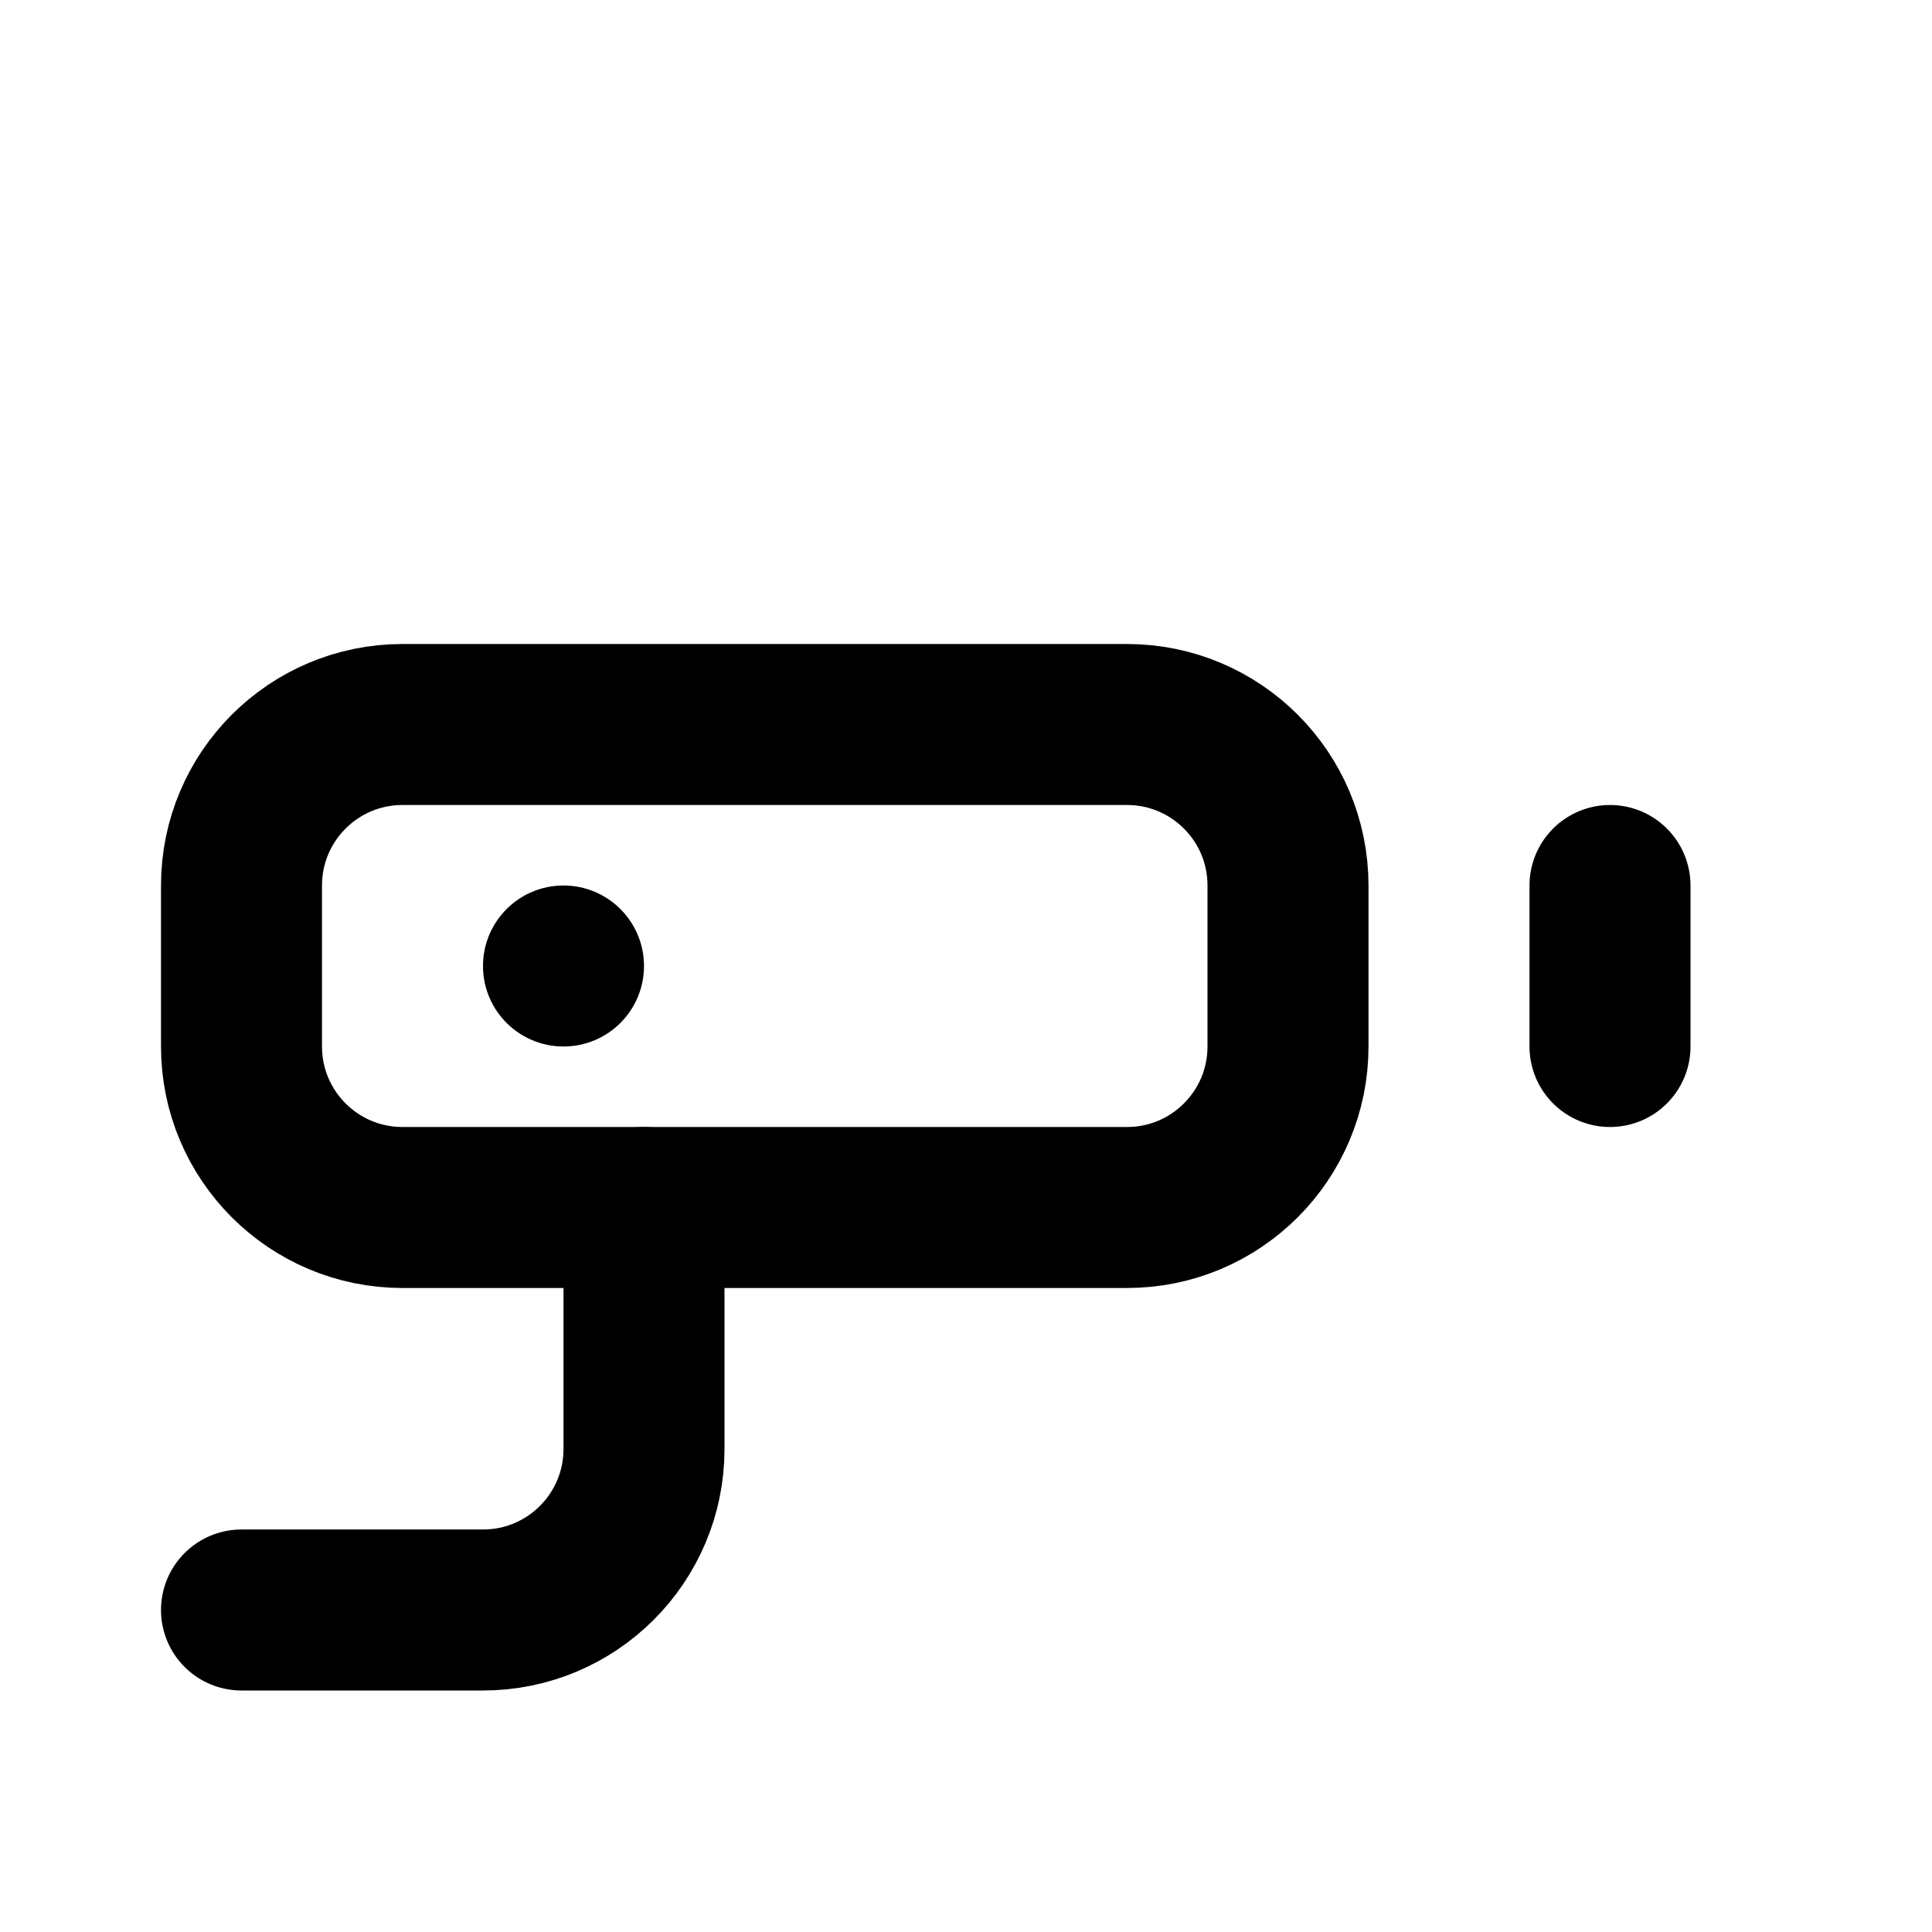
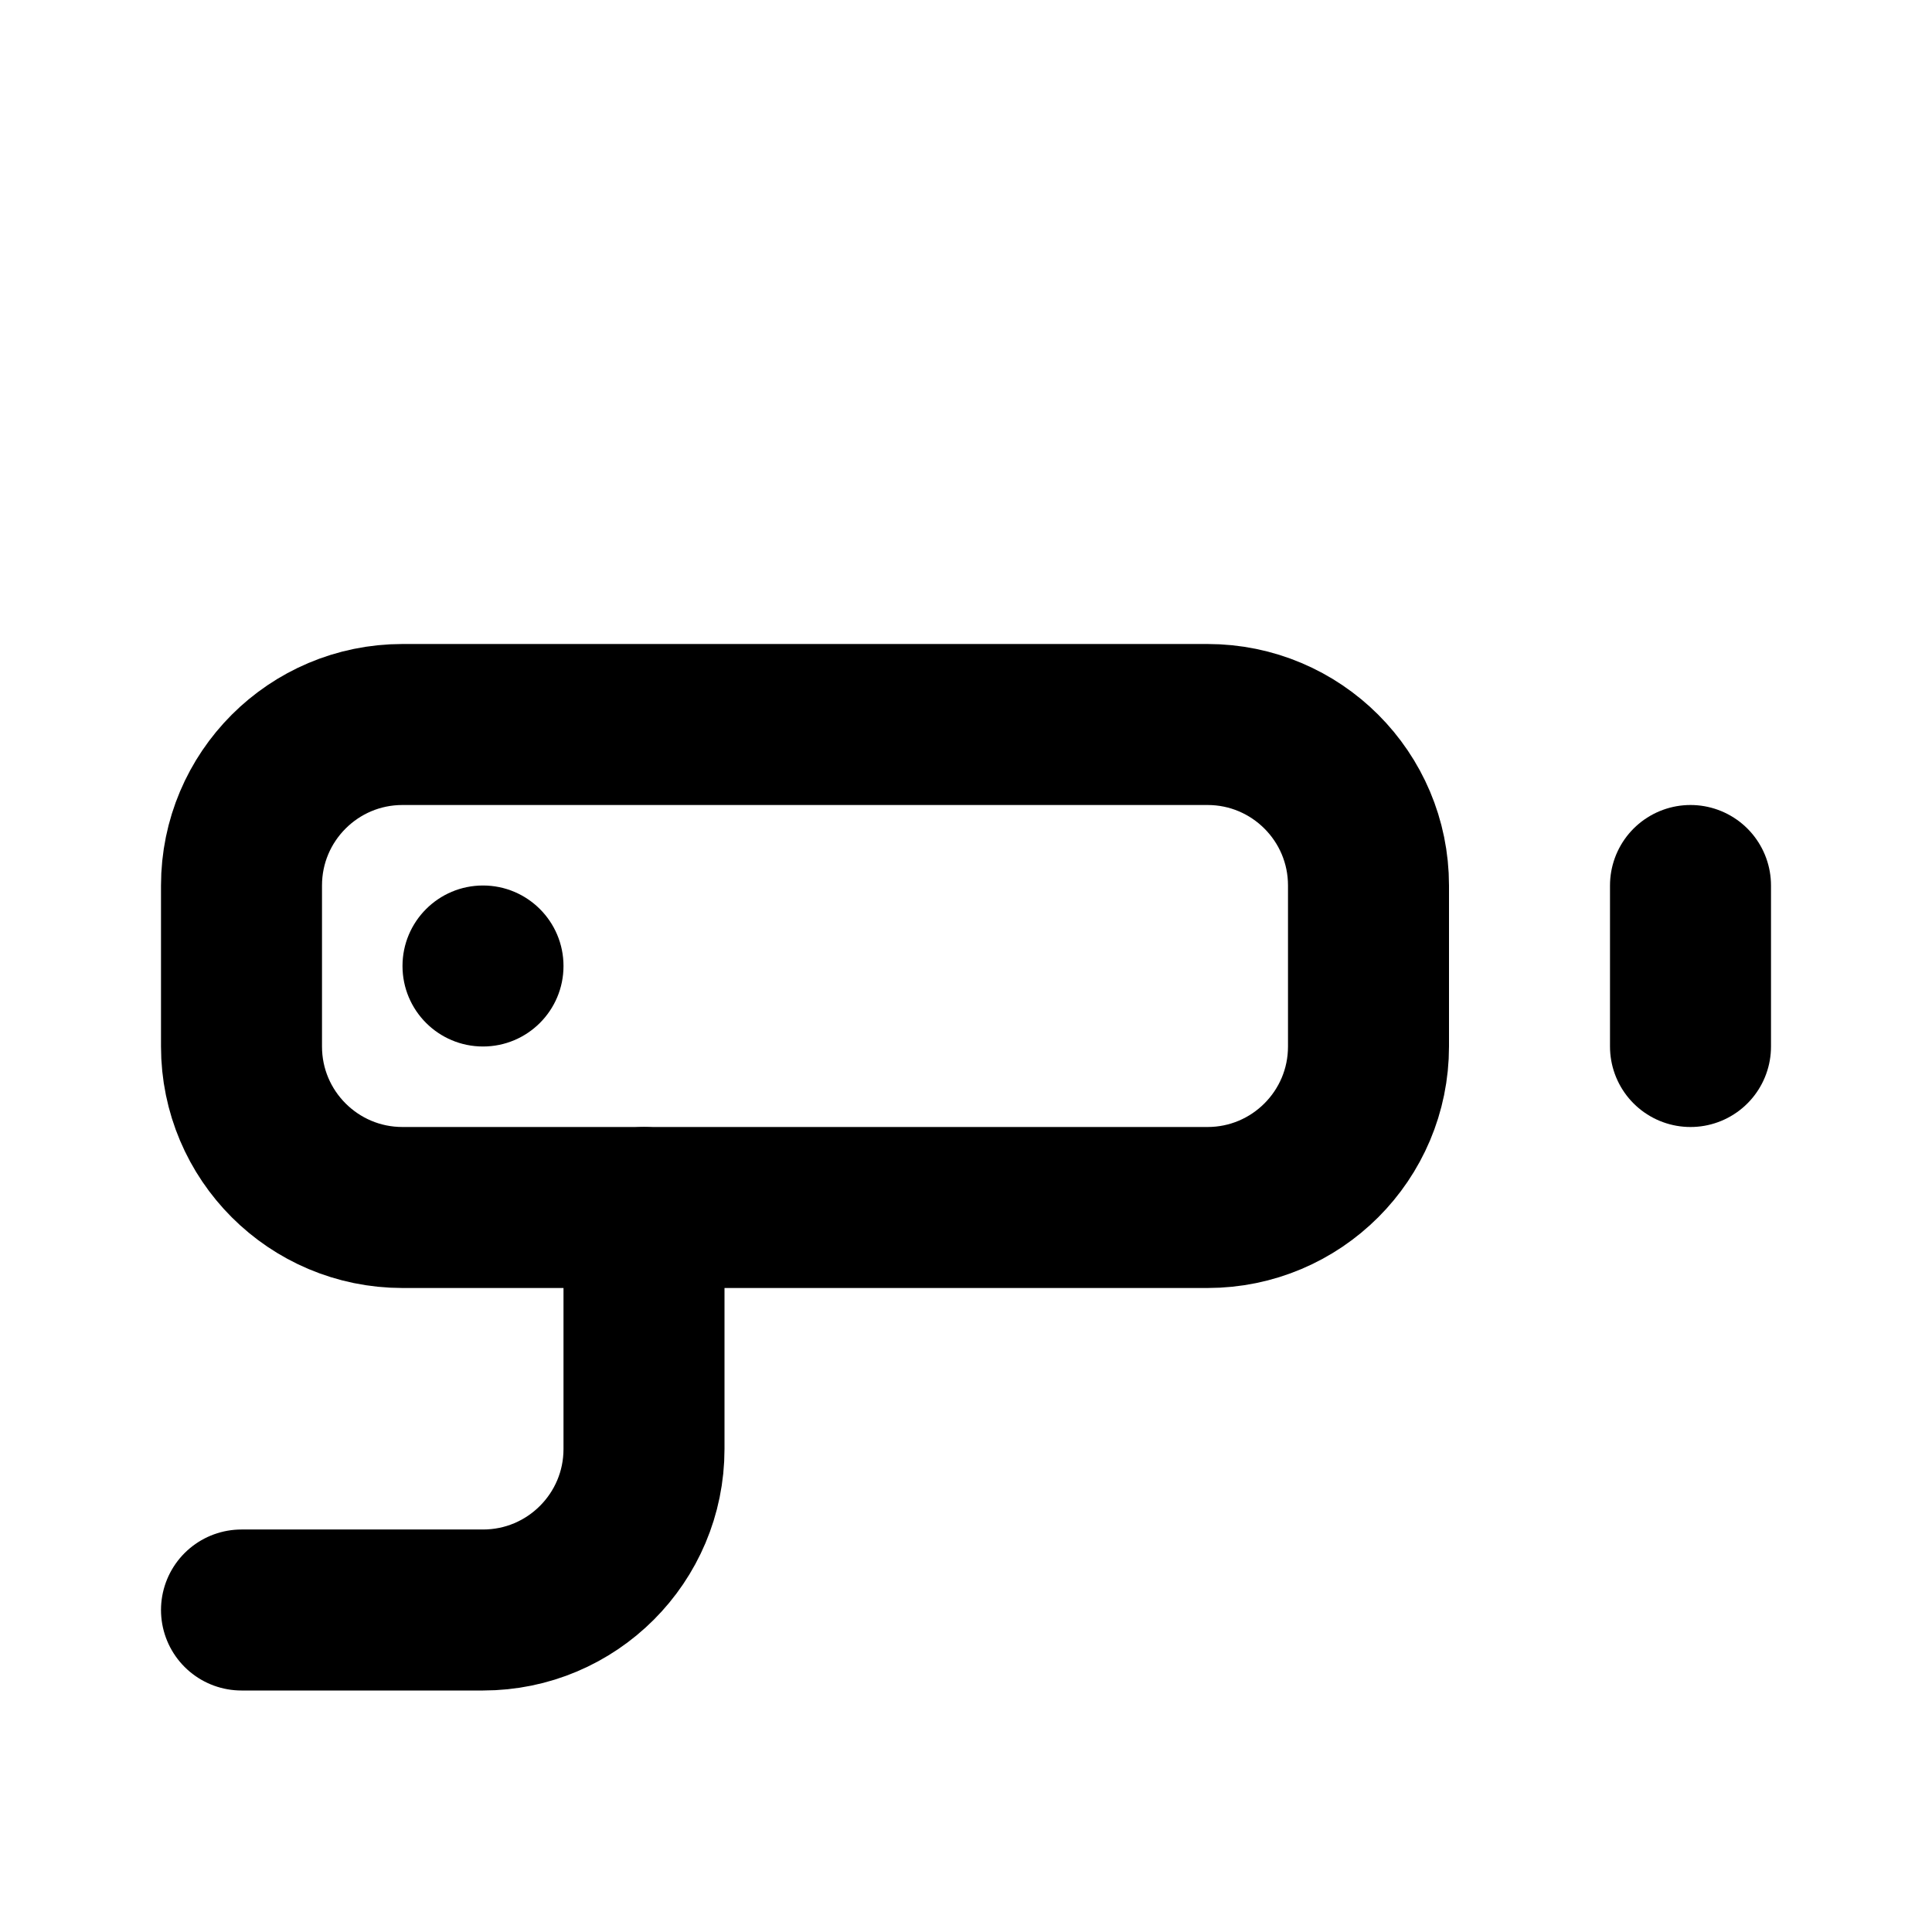
<svg xmlns="http://www.w3.org/2000/svg" viewBox="0 0 24 24" fill="none" stroke="currentColor" stroke-width="2" stroke-linejoin="round" stroke-linecap="round" data-keyline="landscape">
-   <rect x="3" y="9" width="13" height="6" rx="2" />
-   <circle cx="7" cy="12" r="1" fill="currentColor" stroke="none" />
-   <path d="M20 11V13" />
+   <rect x="3" y="9" width="14" height="6" rx="2" />
+   <circle cx="6" cy="12" r="1" fill="currentColor" stroke="none" />
+   <path d="M21 11V13" />
  <path d="M8 15V18A2 2 0 0 1 6 20H3" />
</svg>
